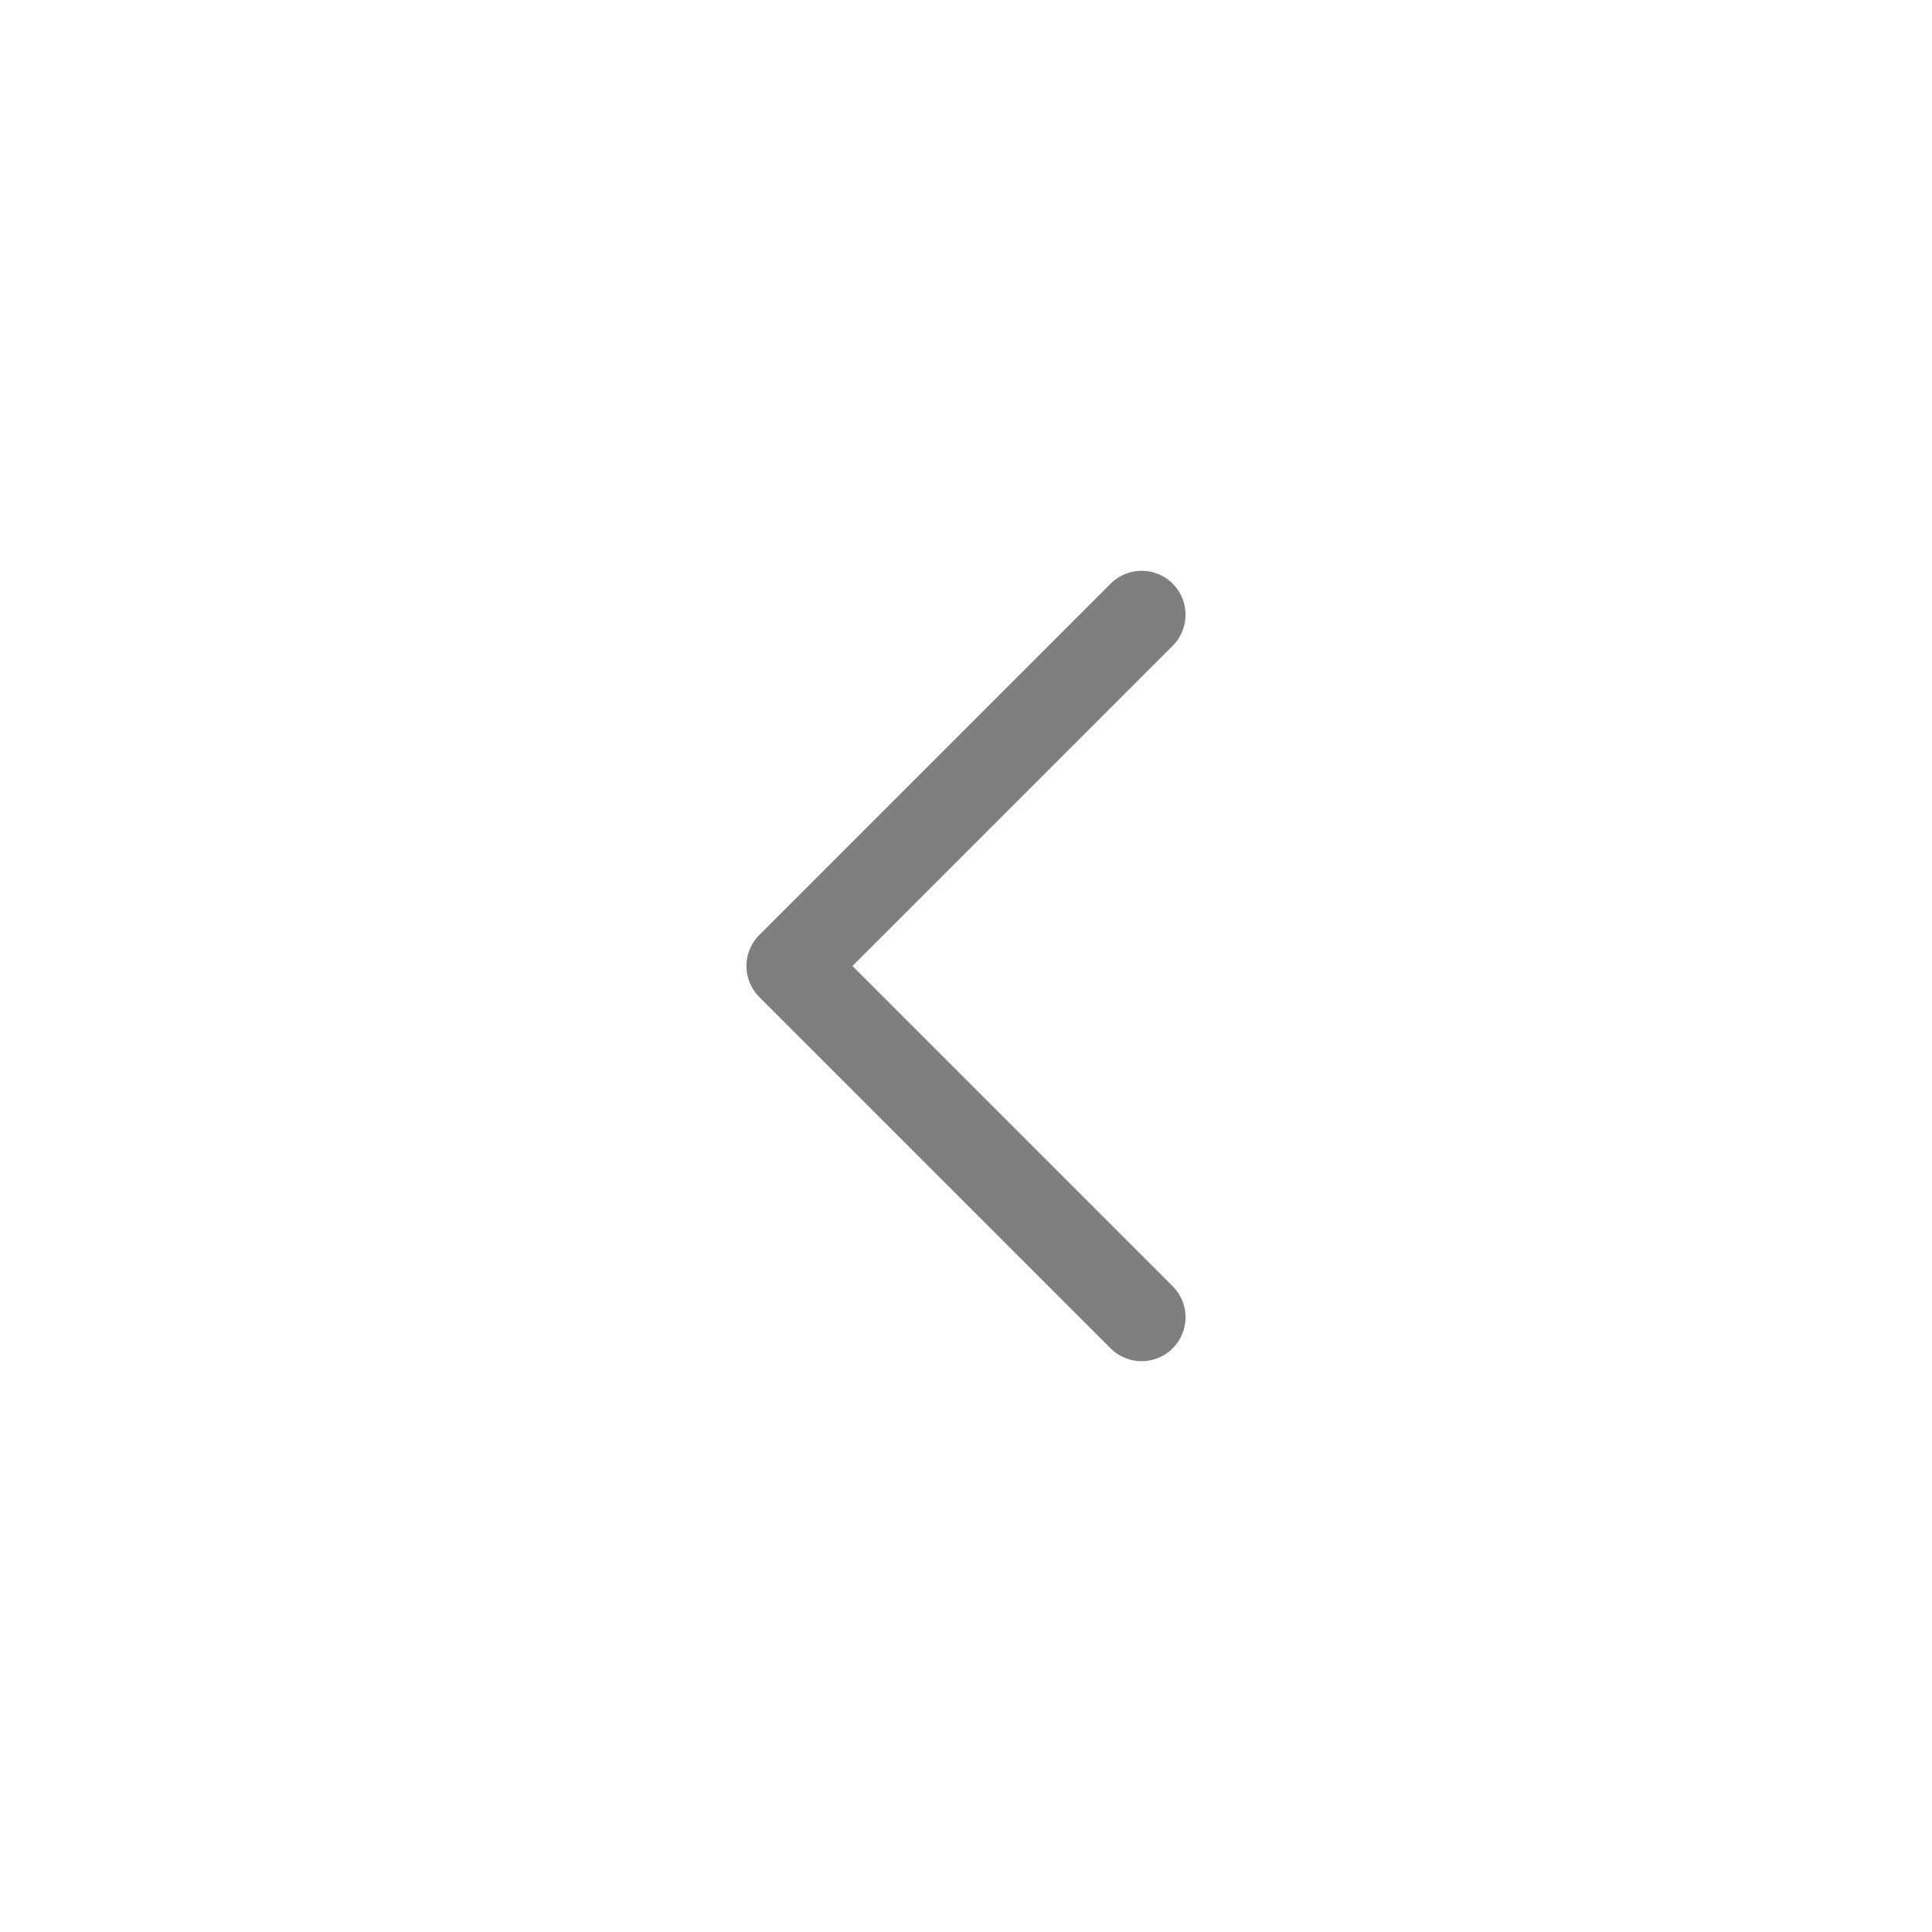
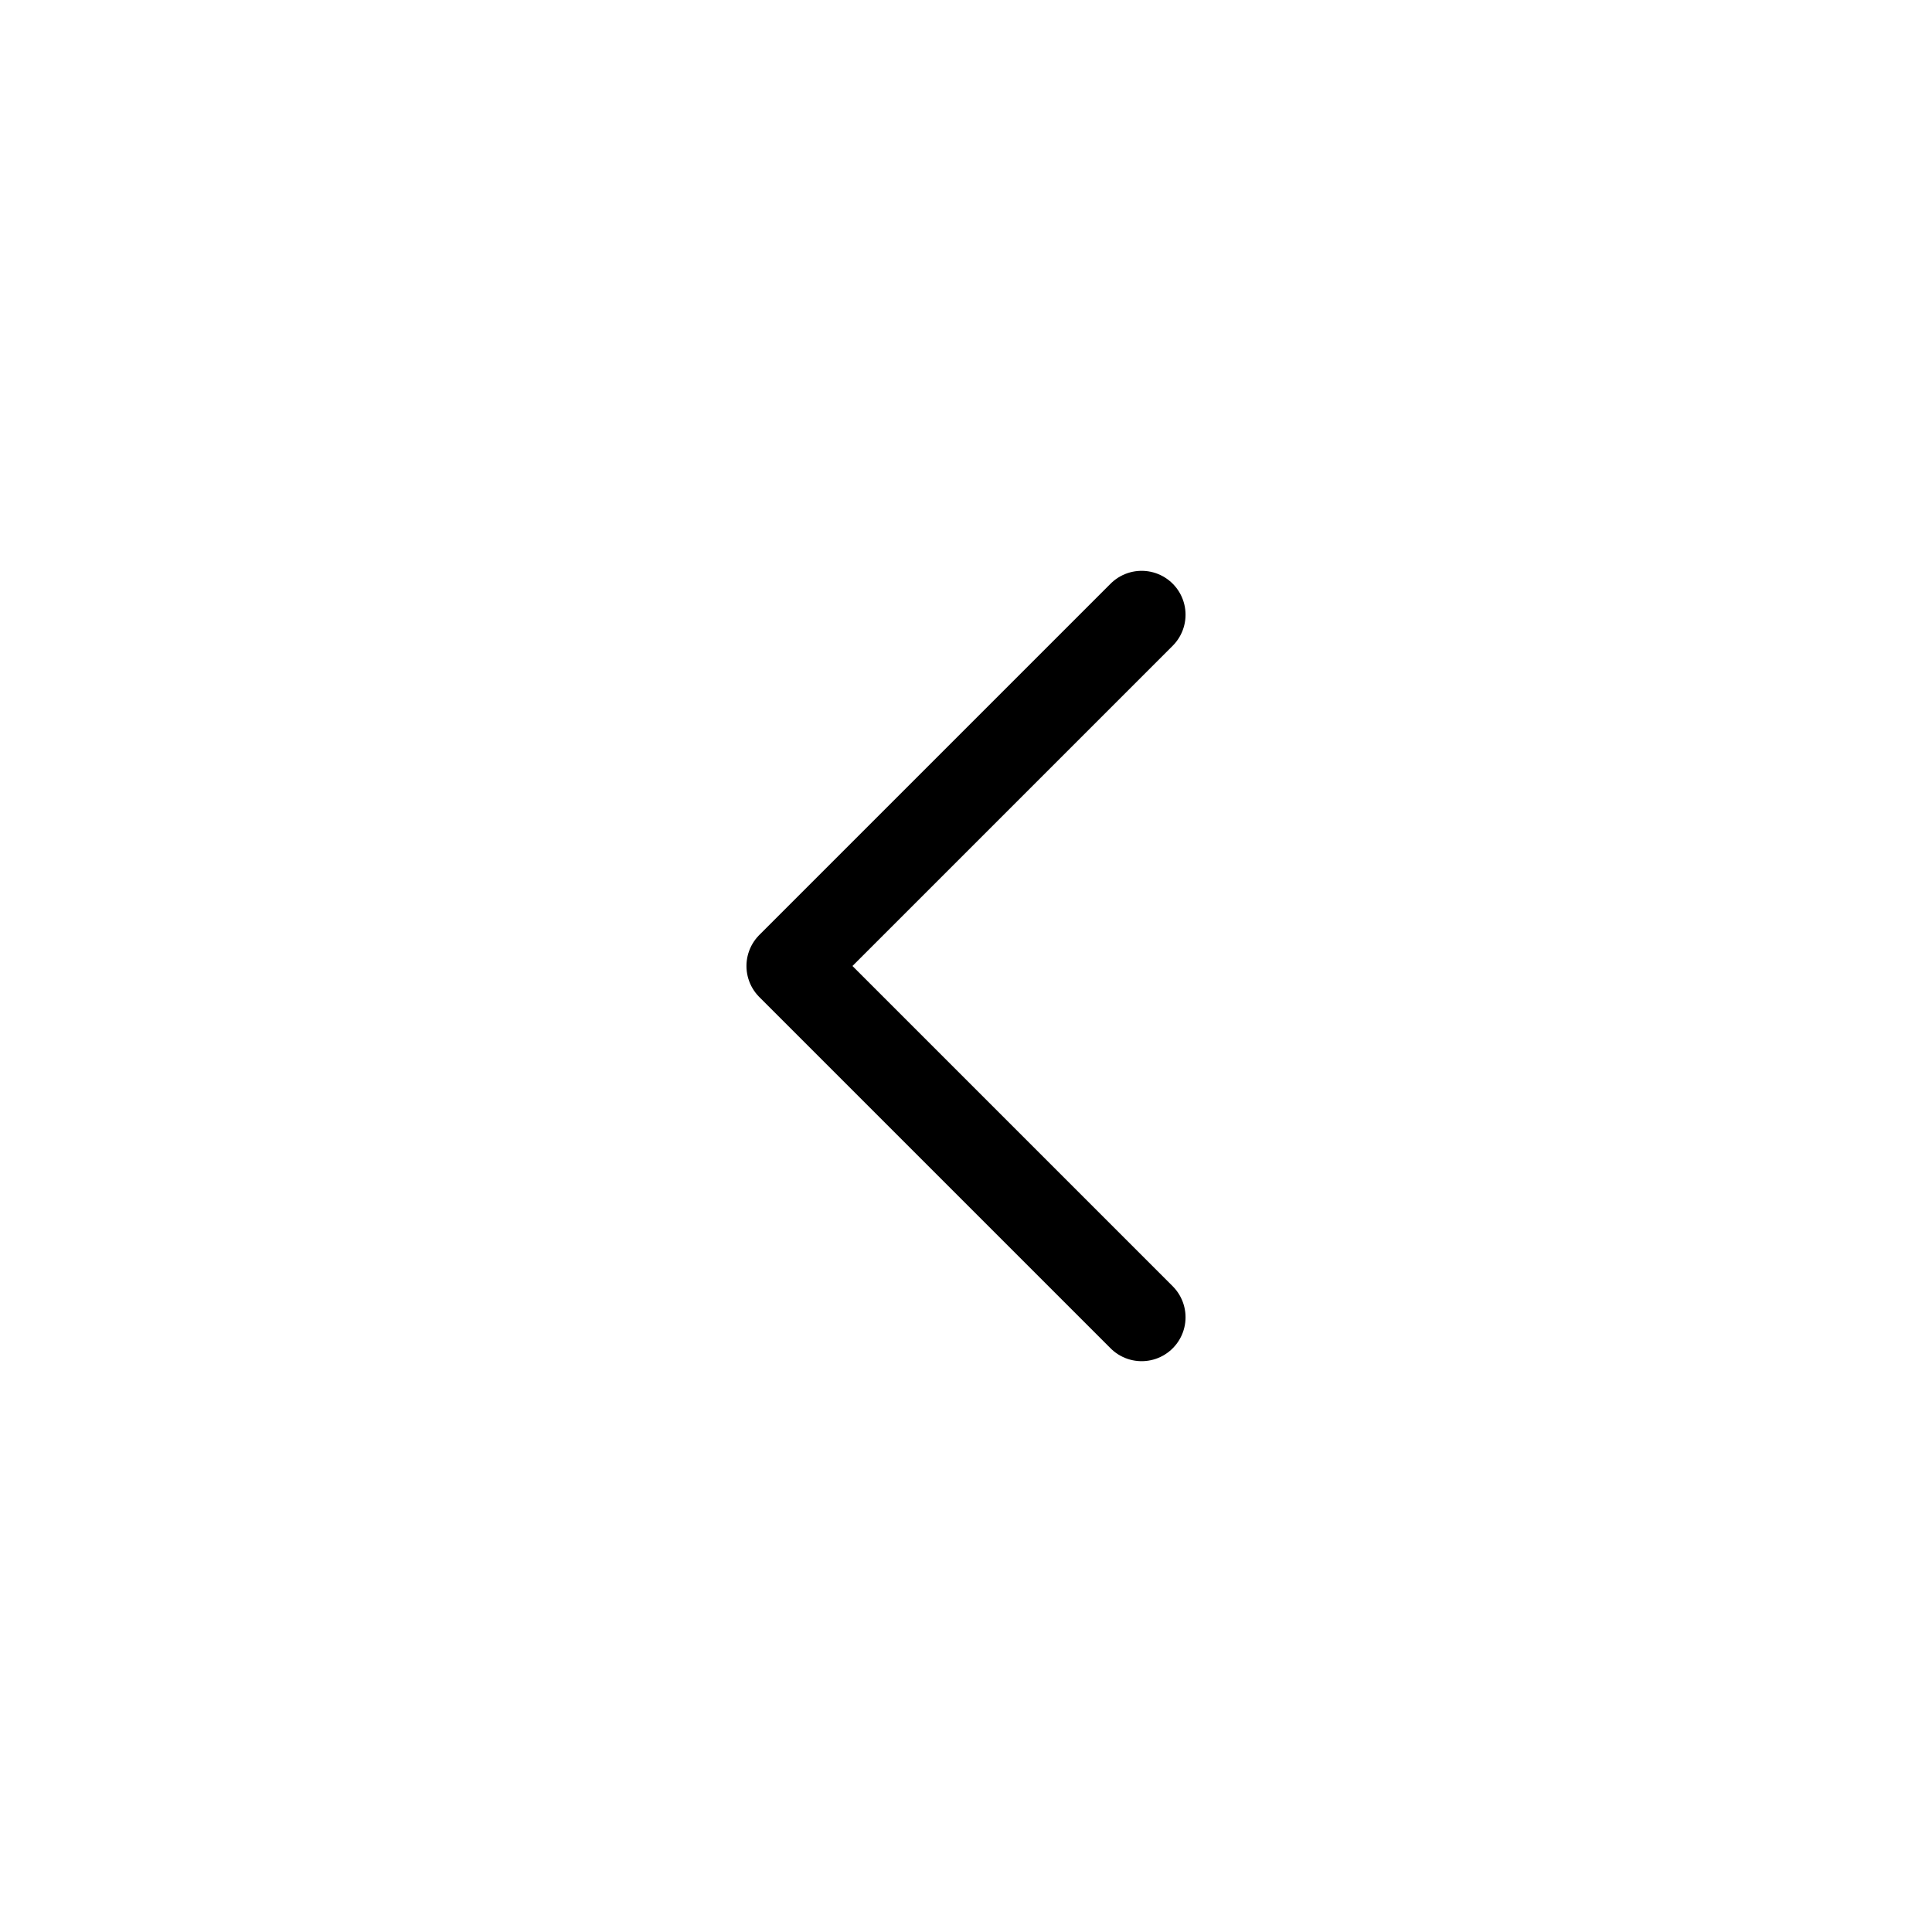
<svg xmlns="http://www.w3.org/2000/svg" width="44" height="44" viewBox="0 0 44 44" fill="none">
-   <path d="M26 14L18 22L26 30" stroke="#7F7F7F" stroke-width="2" stroke-linecap="round" stroke-linejoin="round" />
+   <path d="M26 14L18 22L26 30" stroke="#000" stroke-width="2" stroke-linecap="round" stroke-linejoin="round" />
</svg>
